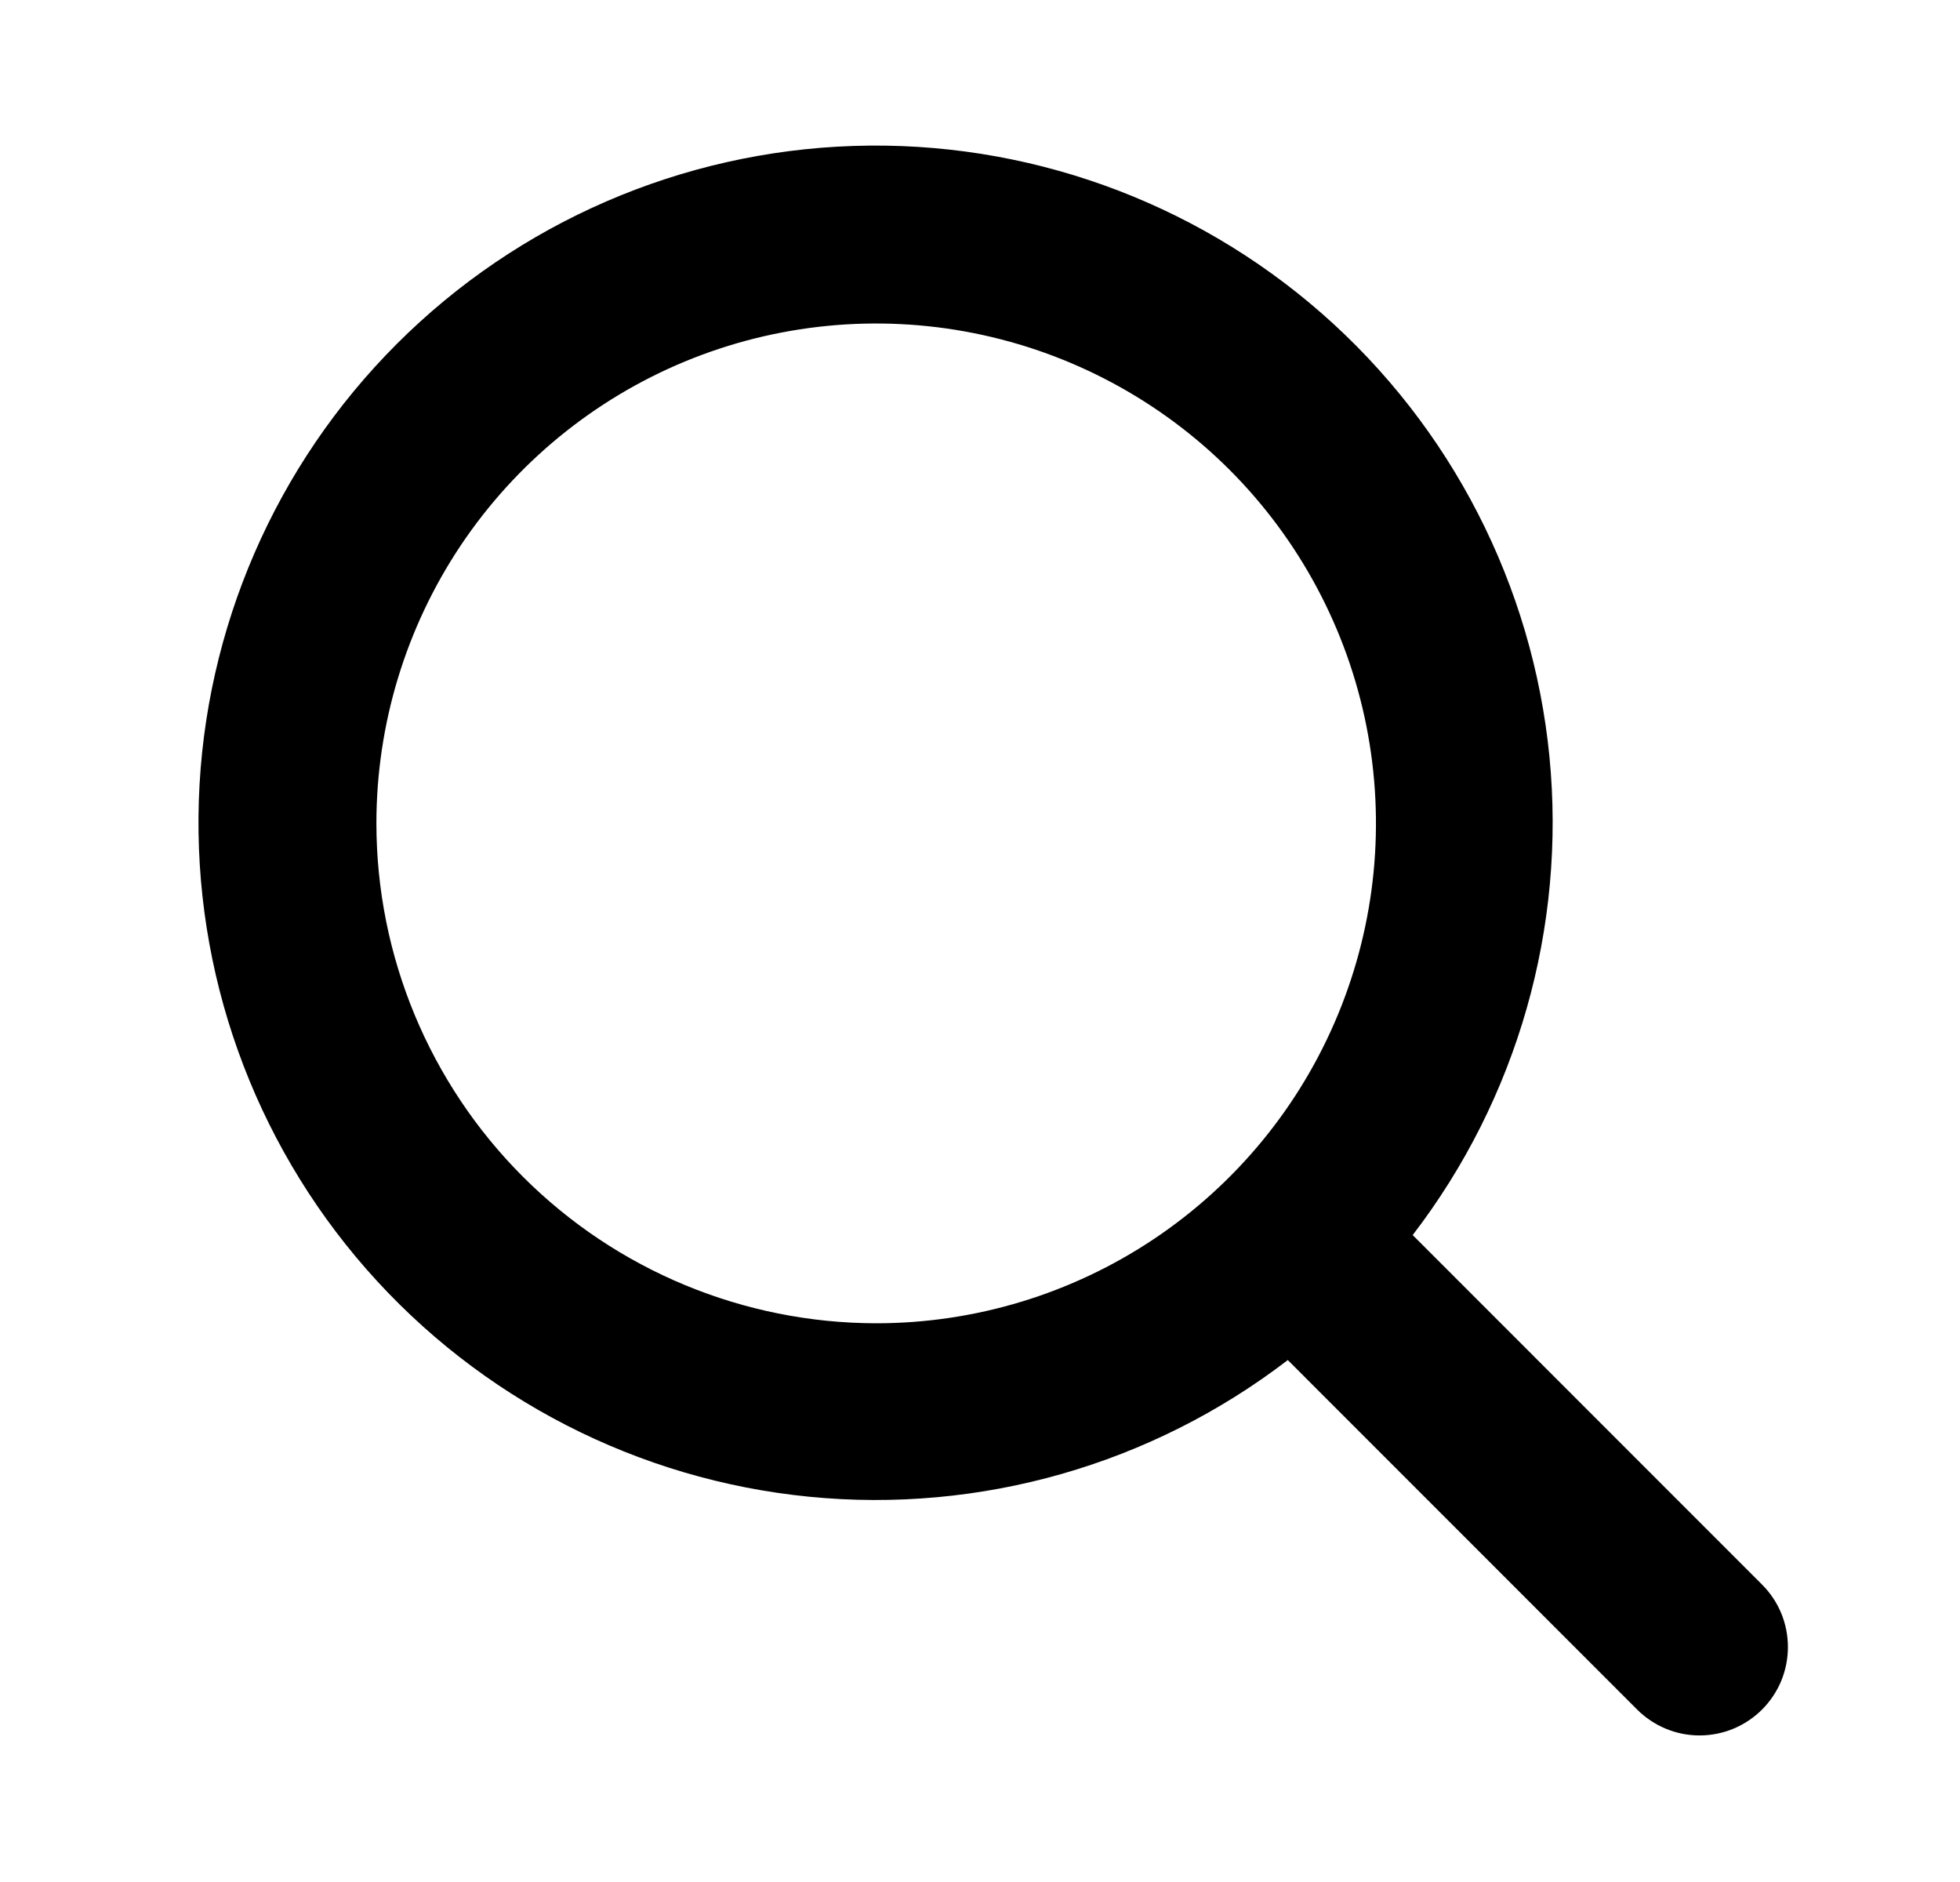
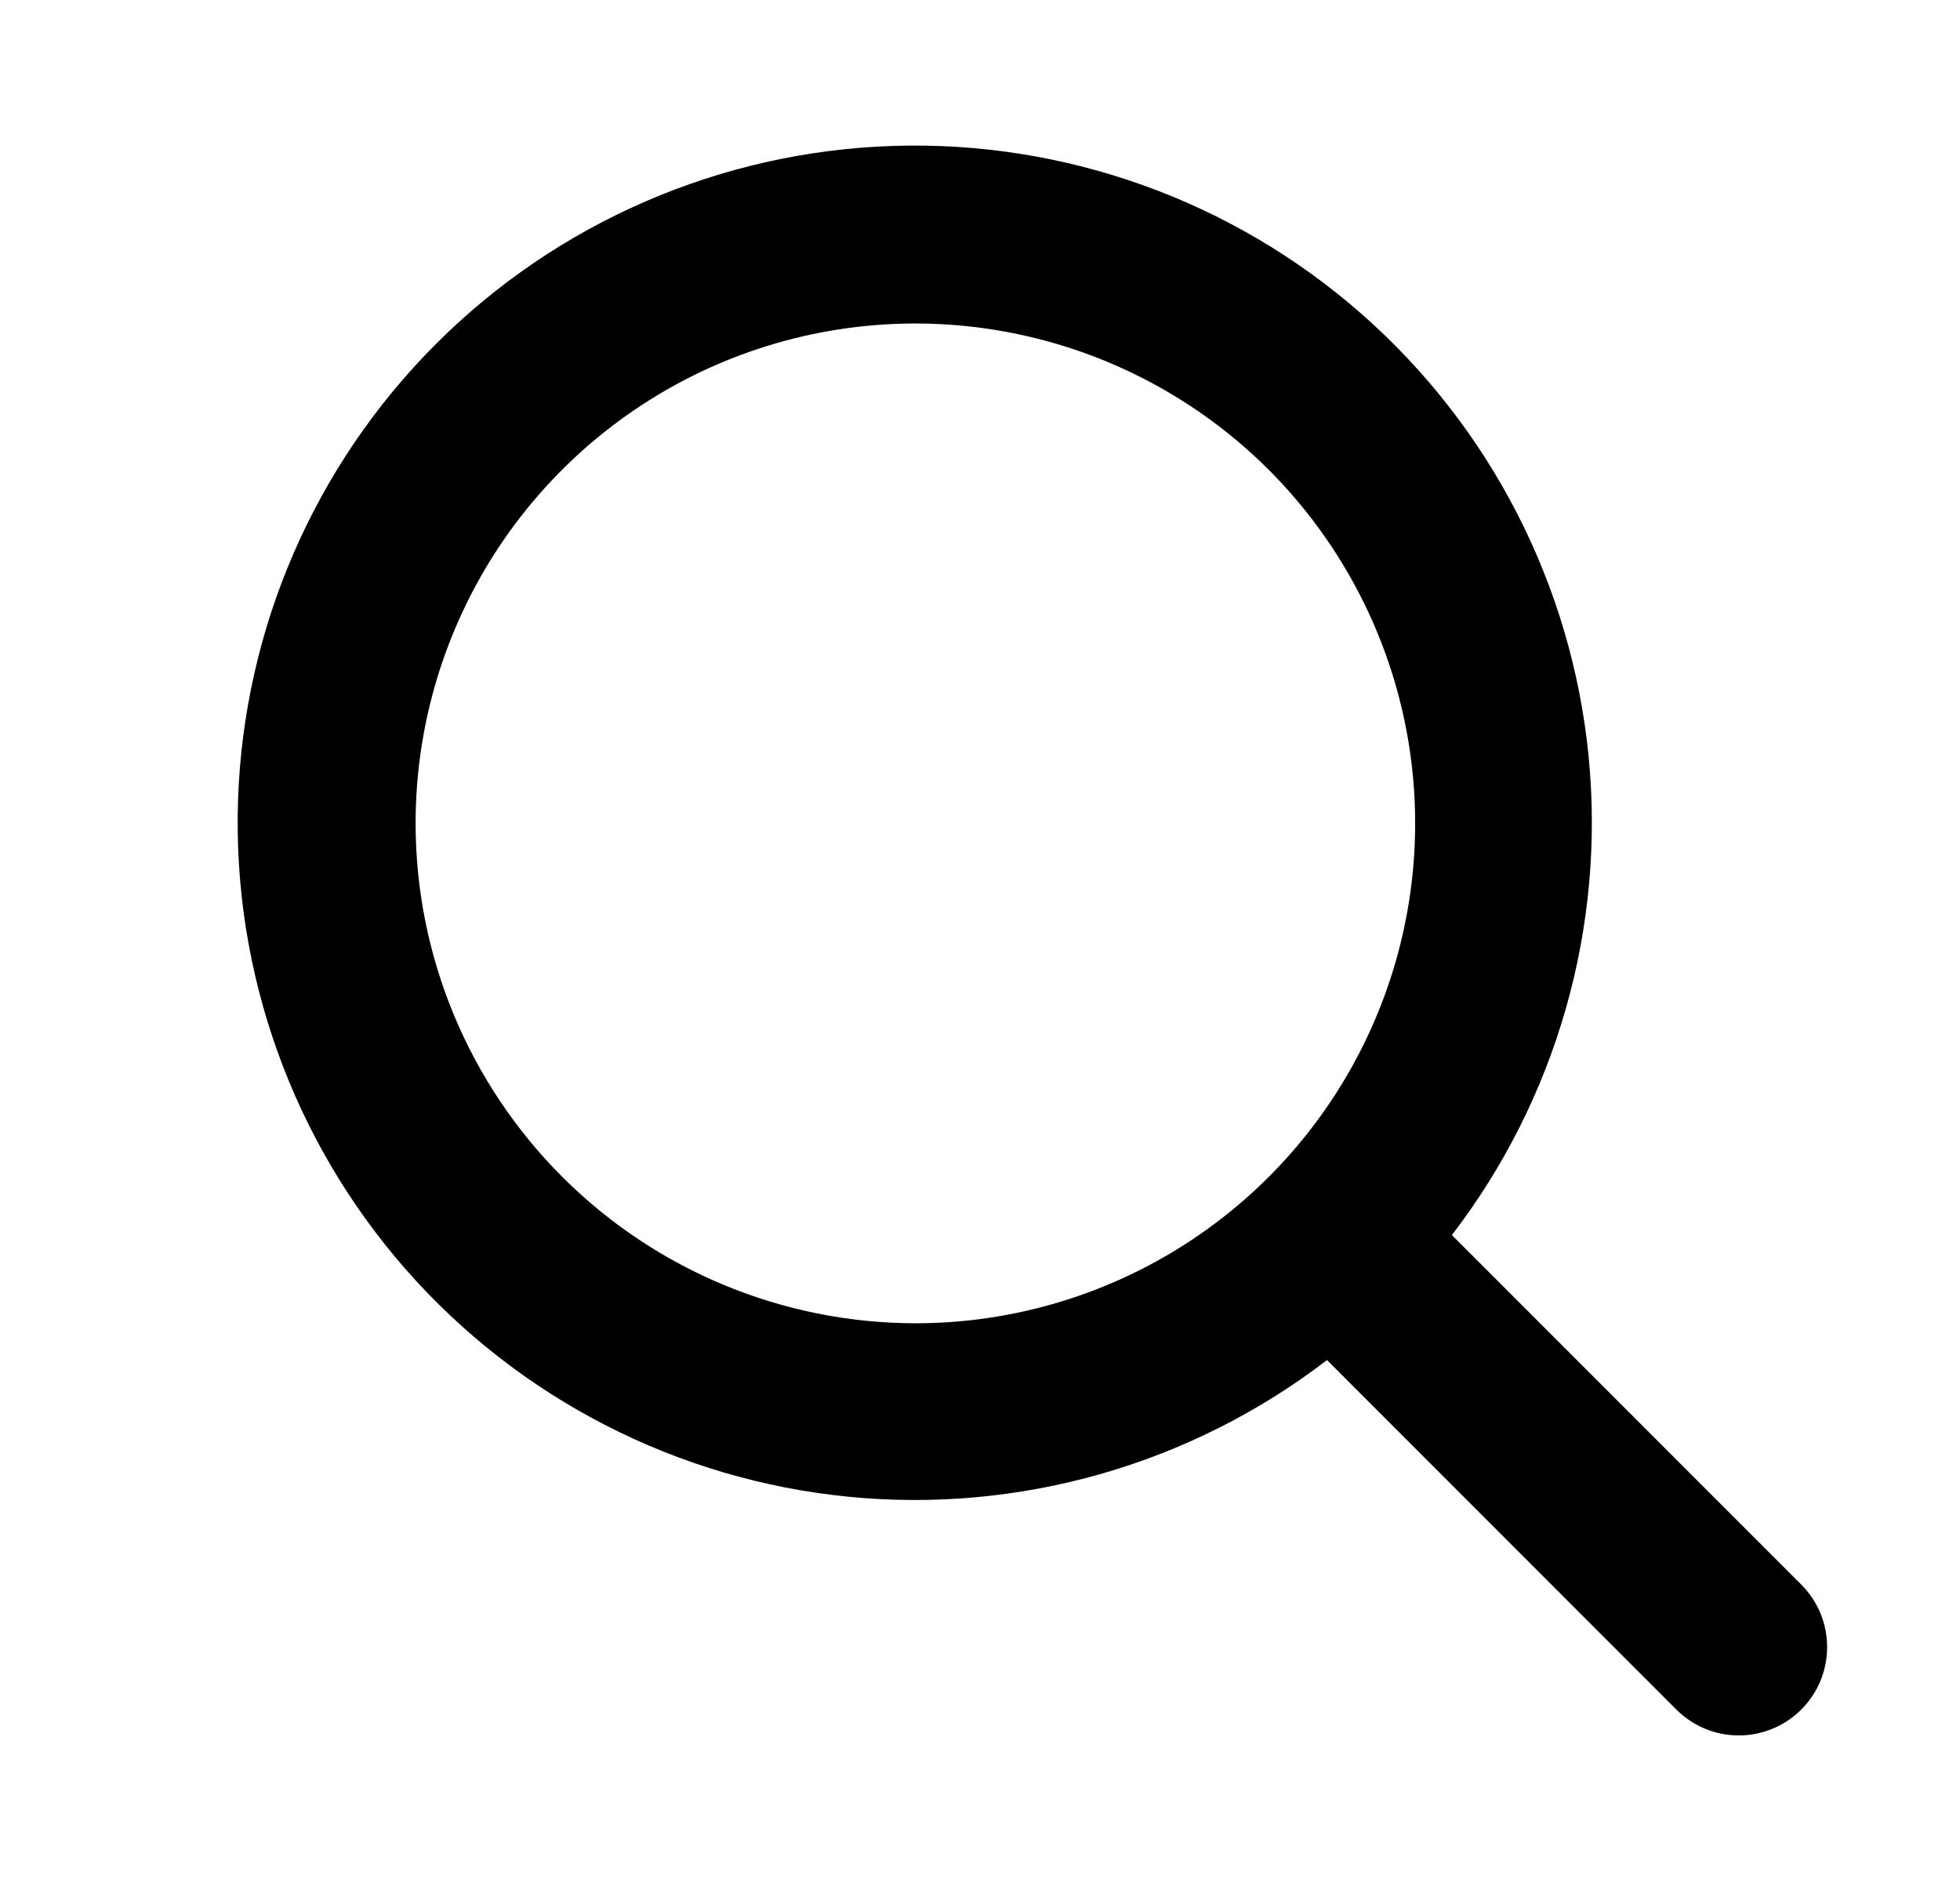
- <svg xmlns="http://www.w3.org/2000/svg" width="25" height="24" viewBox="0 0 25 24" fill="none">
+ <svg xmlns="http://www.w3.org/2000/svg" width="25" height="24" viewBox="0 0 24 24" fill="none">
  <path d="M22.472 20.204L18.019 15.75C19.354 14.011 19.977 11.828 19.763 9.646C19.548 7.464 18.511 5.445 16.862 3.999C15.214 2.554 13.077 1.789 10.886 1.861C8.694 1.933 6.612 2.835 5.061 4.386C3.511 5.936 2.608 8.018 2.536 10.21C2.465 12.402 3.229 14.538 4.675 16.187C6.121 17.835 8.14 18.872 10.322 19.087C12.504 19.302 14.686 18.679 16.426 17.344L20.882 21.801C20.986 21.905 21.11 21.988 21.247 22.045C21.384 22.102 21.53 22.131 21.678 22.131C21.826 22.131 21.973 22.102 22.11 22.045C22.247 21.988 22.371 21.905 22.475 21.801C22.58 21.696 22.663 21.572 22.72 21.435C22.776 21.298 22.805 21.152 22.805 21.004C22.805 20.856 22.776 20.709 22.72 20.573C22.663 20.436 22.58 20.312 22.475 20.207L22.472 20.204ZM4.801 10.5C4.801 9.239 5.175 8.007 5.875 6.958C6.576 5.91 7.571 5.093 8.736 4.61C9.901 4.128 11.183 4.002 12.419 4.248C13.656 4.494 14.792 5.101 15.684 5.992C16.575 6.884 17.182 8.02 17.428 9.256C17.674 10.493 17.548 11.775 17.065 12.94C16.583 14.105 15.766 15.1 14.717 15.801C13.669 16.501 12.437 16.875 11.176 16.875C9.485 16.873 7.865 16.201 6.67 15.006C5.475 13.811 4.802 12.19 4.801 10.5Z" fill="black" style="fill:black;fill-opacity:1;" />
</svg>
